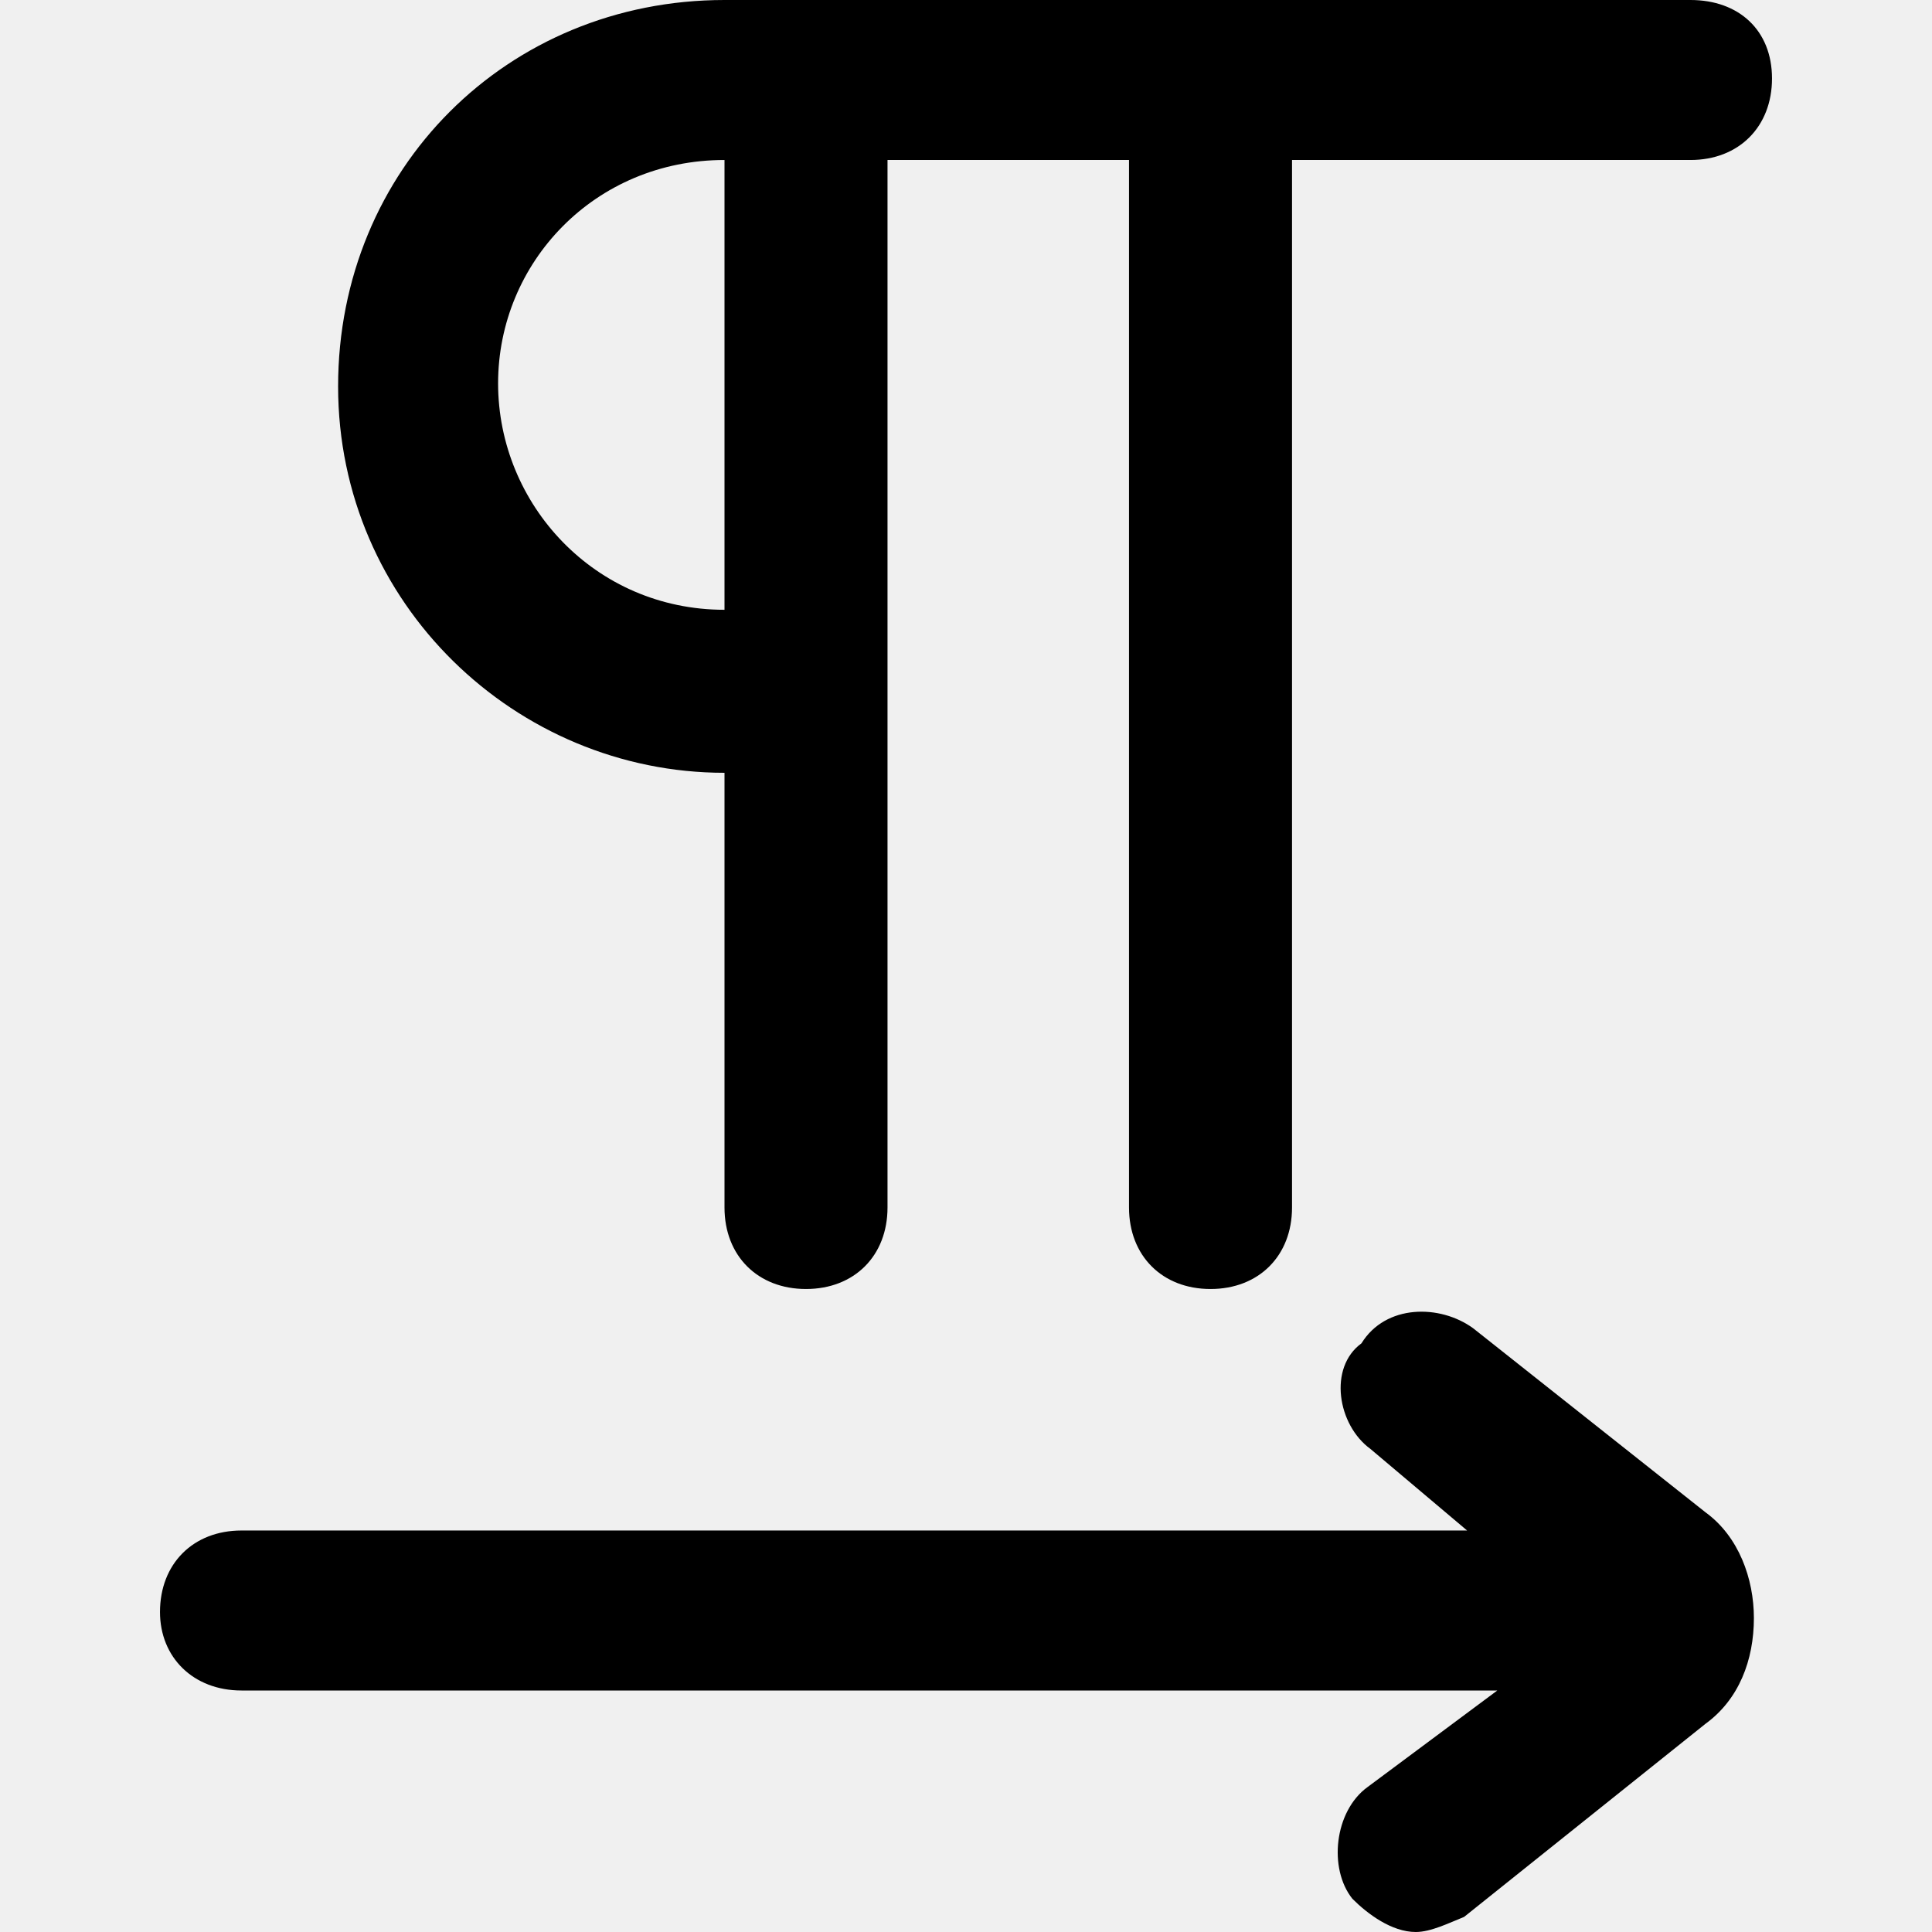
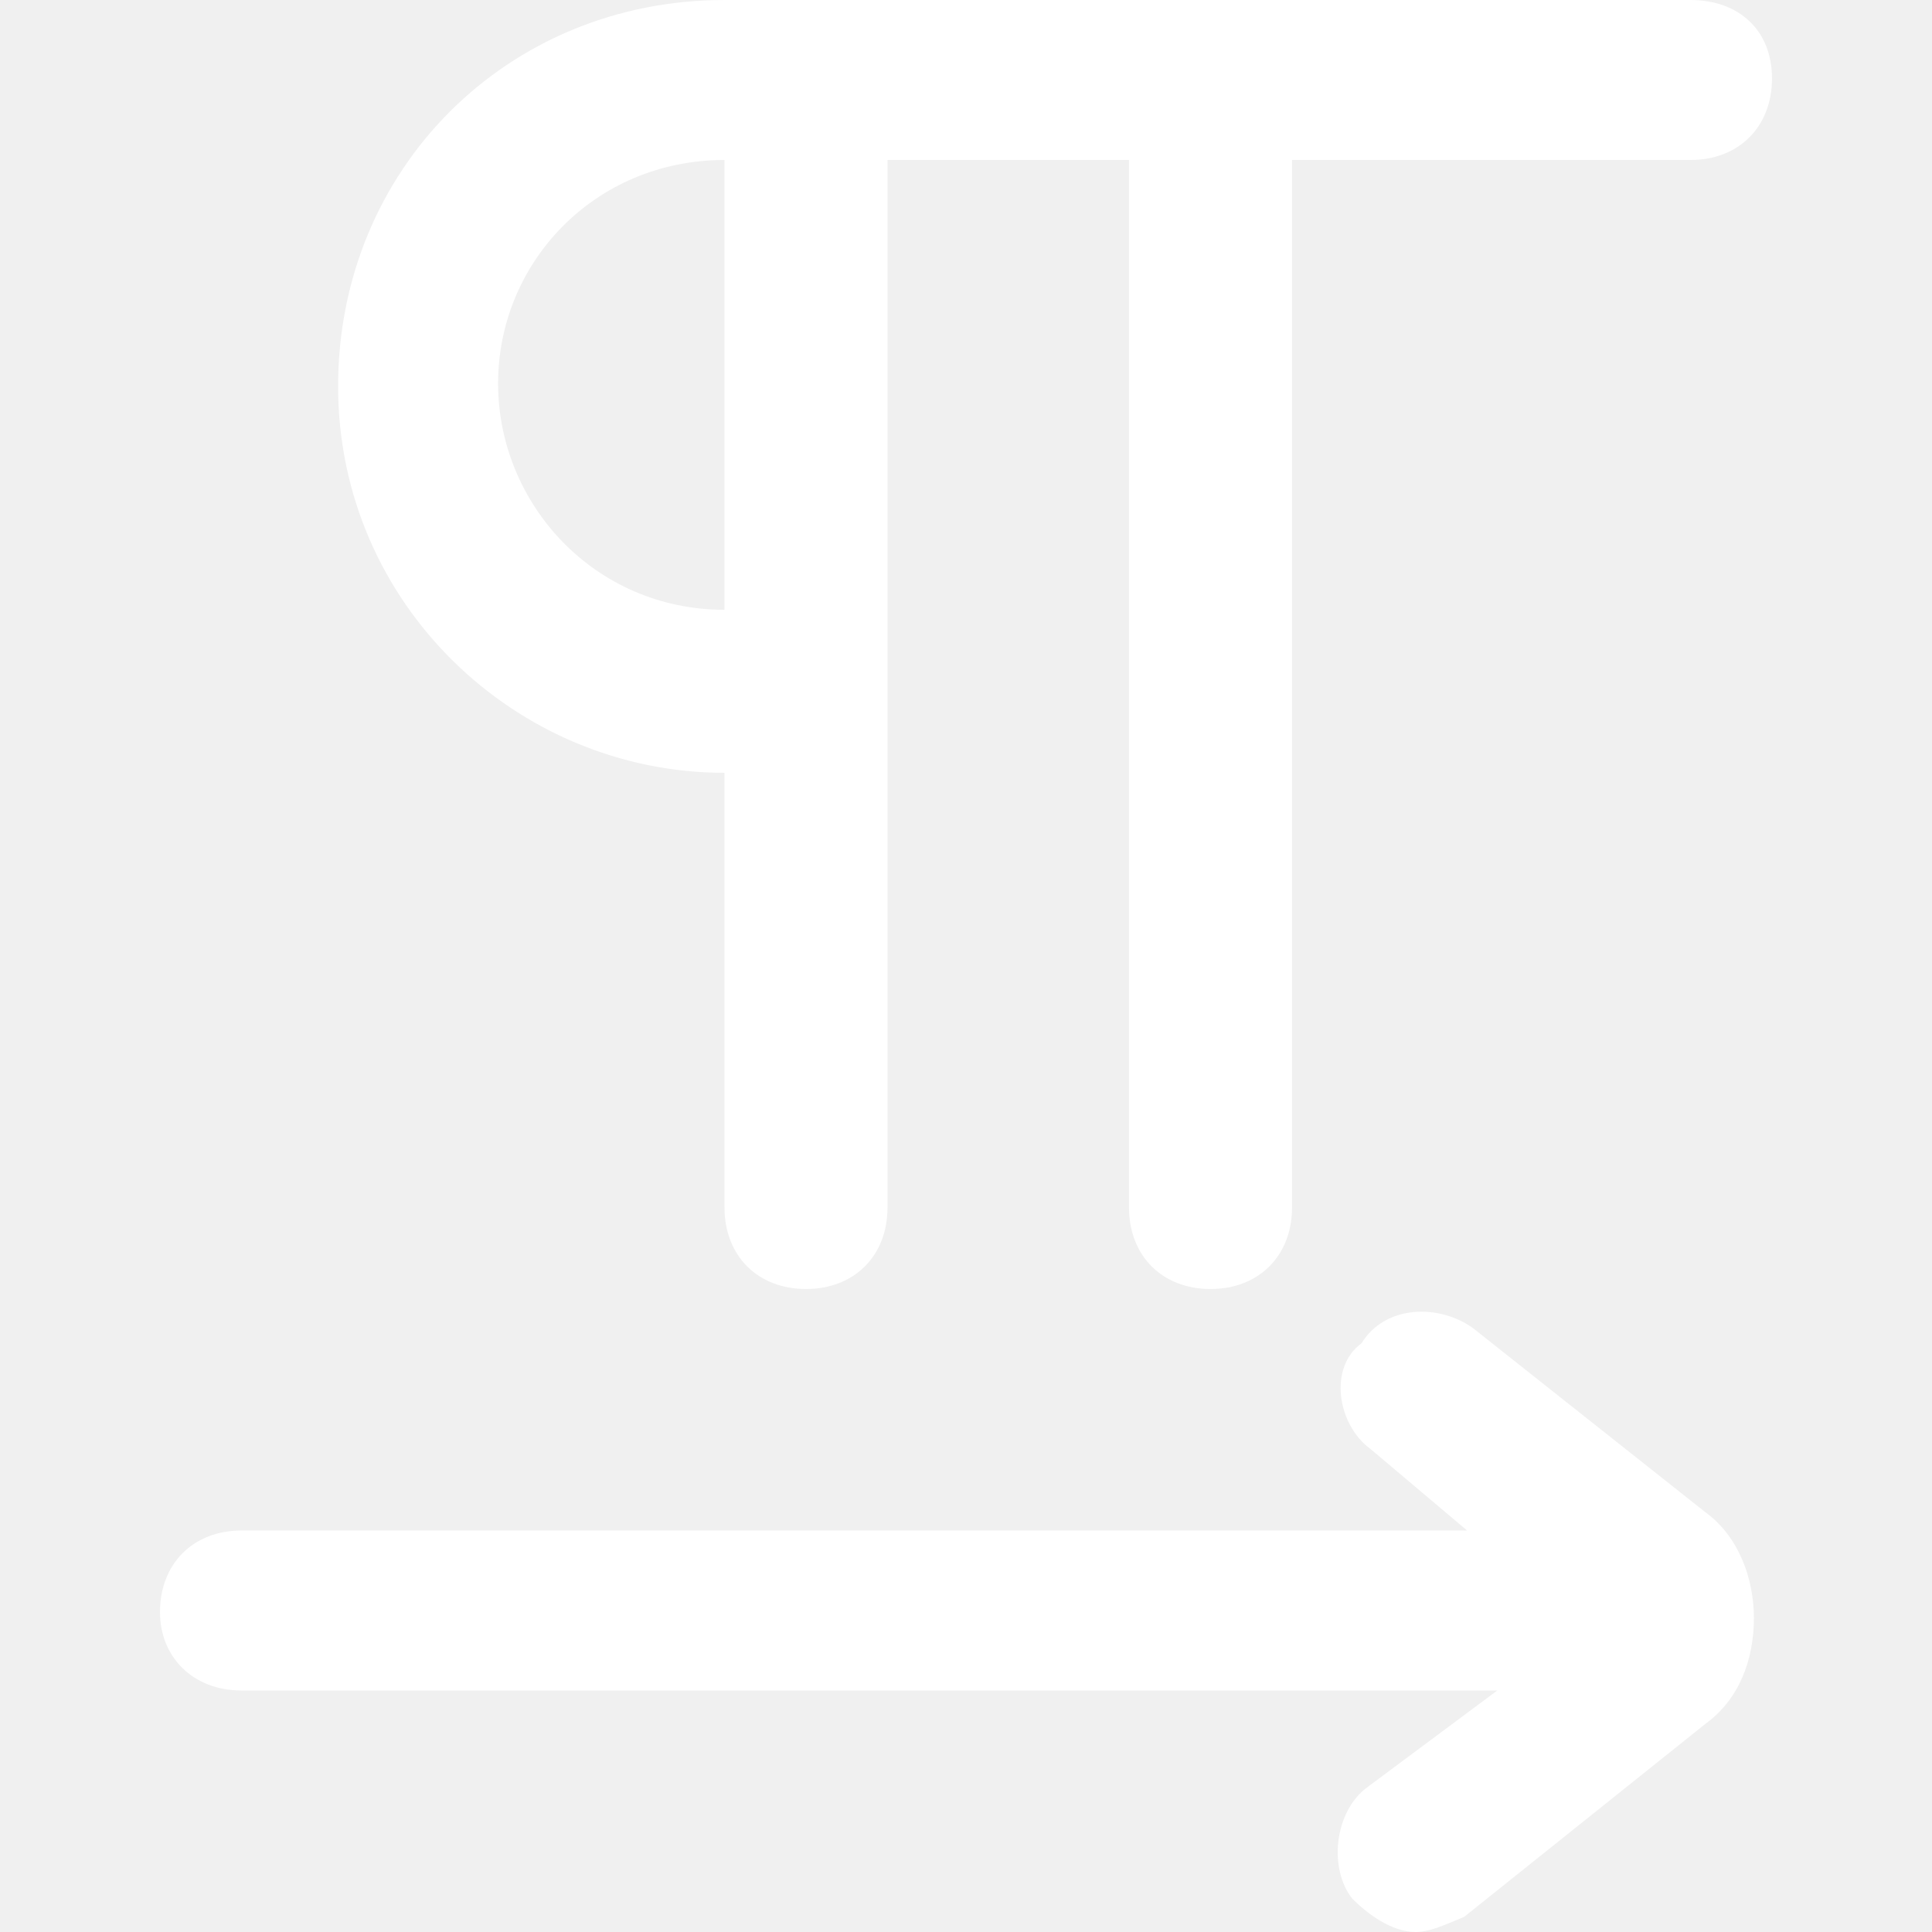
<svg xmlns="http://www.w3.org/2000/svg" class="icon" width="200px" height="200.00px" viewBox="0 0 1024 1024" version="1.1">
-   <path fill="#000000" d="M384 409.6V640c0 25.6 17.6 43.2 43.2 43.2s43.2-17.6 43.2-43.2V84.8h128V640c0 25.6 17.6 43.2 43.2 43.2s43.2-17.6 43.2-43.2V84.8H896c25.6 0 43.2-17.6 43.2-43.2S921.6 0 896 0H384c-115.2 0-204.8 89.6-204.8 204.8S273.6 409.6 384 409.6z m0-324.8v238.4c-68.8 0-120-56-120-120s51.2-118.4 120-118.4zM780.8 704c-17.6-12.8-46.4-12.8-59.2 8-17.6 12.8-12.8 43.2 4.8 56l51.2 43.2H128c-25.6 0-43.2 17.6-43.2 43.2C84.8 878.4 102.4 896 128 896h665.6l-68.8 51.2c-17.6 12.8-20.8 43.2-8 59.2 8 8 20.8 17.6 33.6 17.6 8 0 17.6-4.8 25.6-8l128-102.4c17.6-12.8 25.6-33.6 25.6-56 0-20.8-8-43.2-25.6-56L780.8 704z" />
+   <path fill="#ffffff" d="M384 409.6V640c0 25.6 17.6 43.2 43.2 43.2s43.2-17.6 43.2-43.2V84.8h128V640c0 25.6 17.6 43.2 43.2 43.2s43.2-17.6 43.2-43.2V84.8H896c25.6 0 43.2-17.6 43.2-43.2S921.6 0 896 0H384c-115.2 0-204.8 89.6-204.8 204.8S273.6 409.6 384 409.6z m0-324.8v238.4c-68.8 0-120-56-120-120s51.2-118.4 120-118.4zM780.8 704c-17.6-12.8-46.4-12.8-59.2 8-17.6 12.8-12.8 43.2 4.8 56l51.2 43.2H128c-25.6 0-43.2 17.6-43.2 43.2C84.8 878.4 102.4 896 128 896h665.6l-68.8 51.2c-17.6 12.8-20.8 43.2-8 59.2 8 8 20.8 17.6 33.6 17.6 8 0 17.6-4.8 25.6-8l128-102.4c17.6-12.8 25.6-33.6 25.6-56 0-20.8-8-43.2-25.6-56L780.8 704z" />
</svg>
